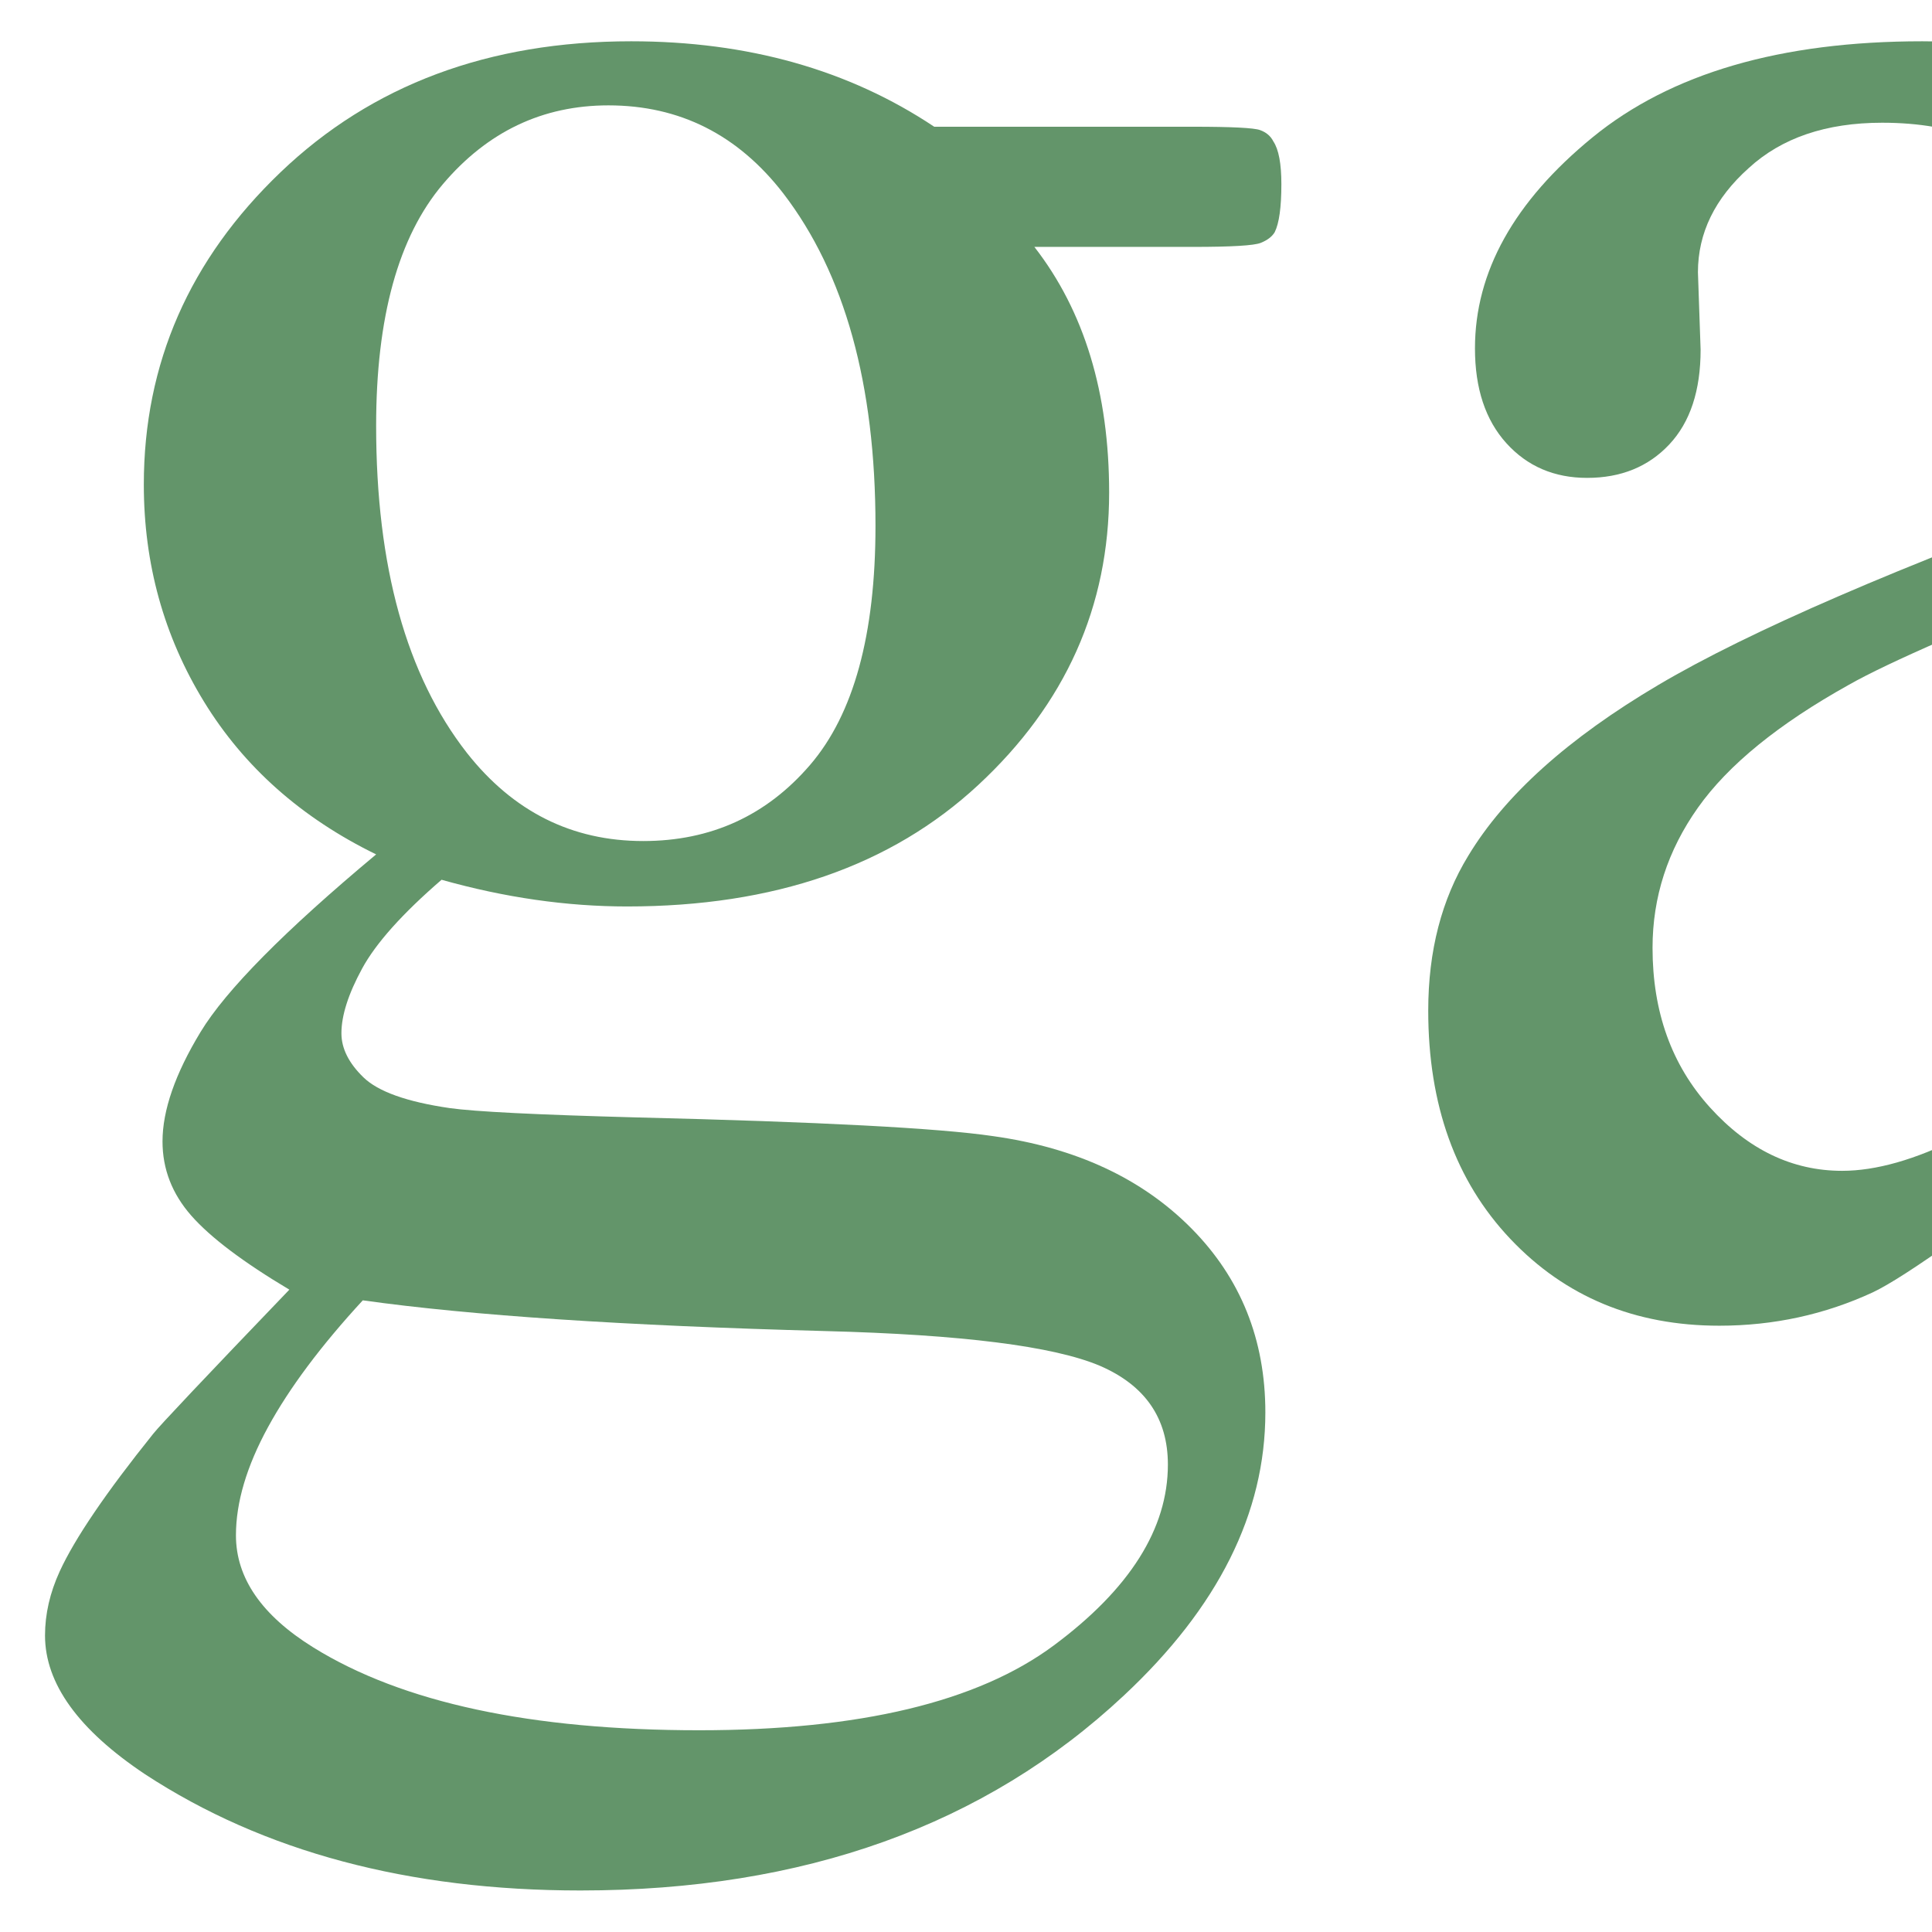
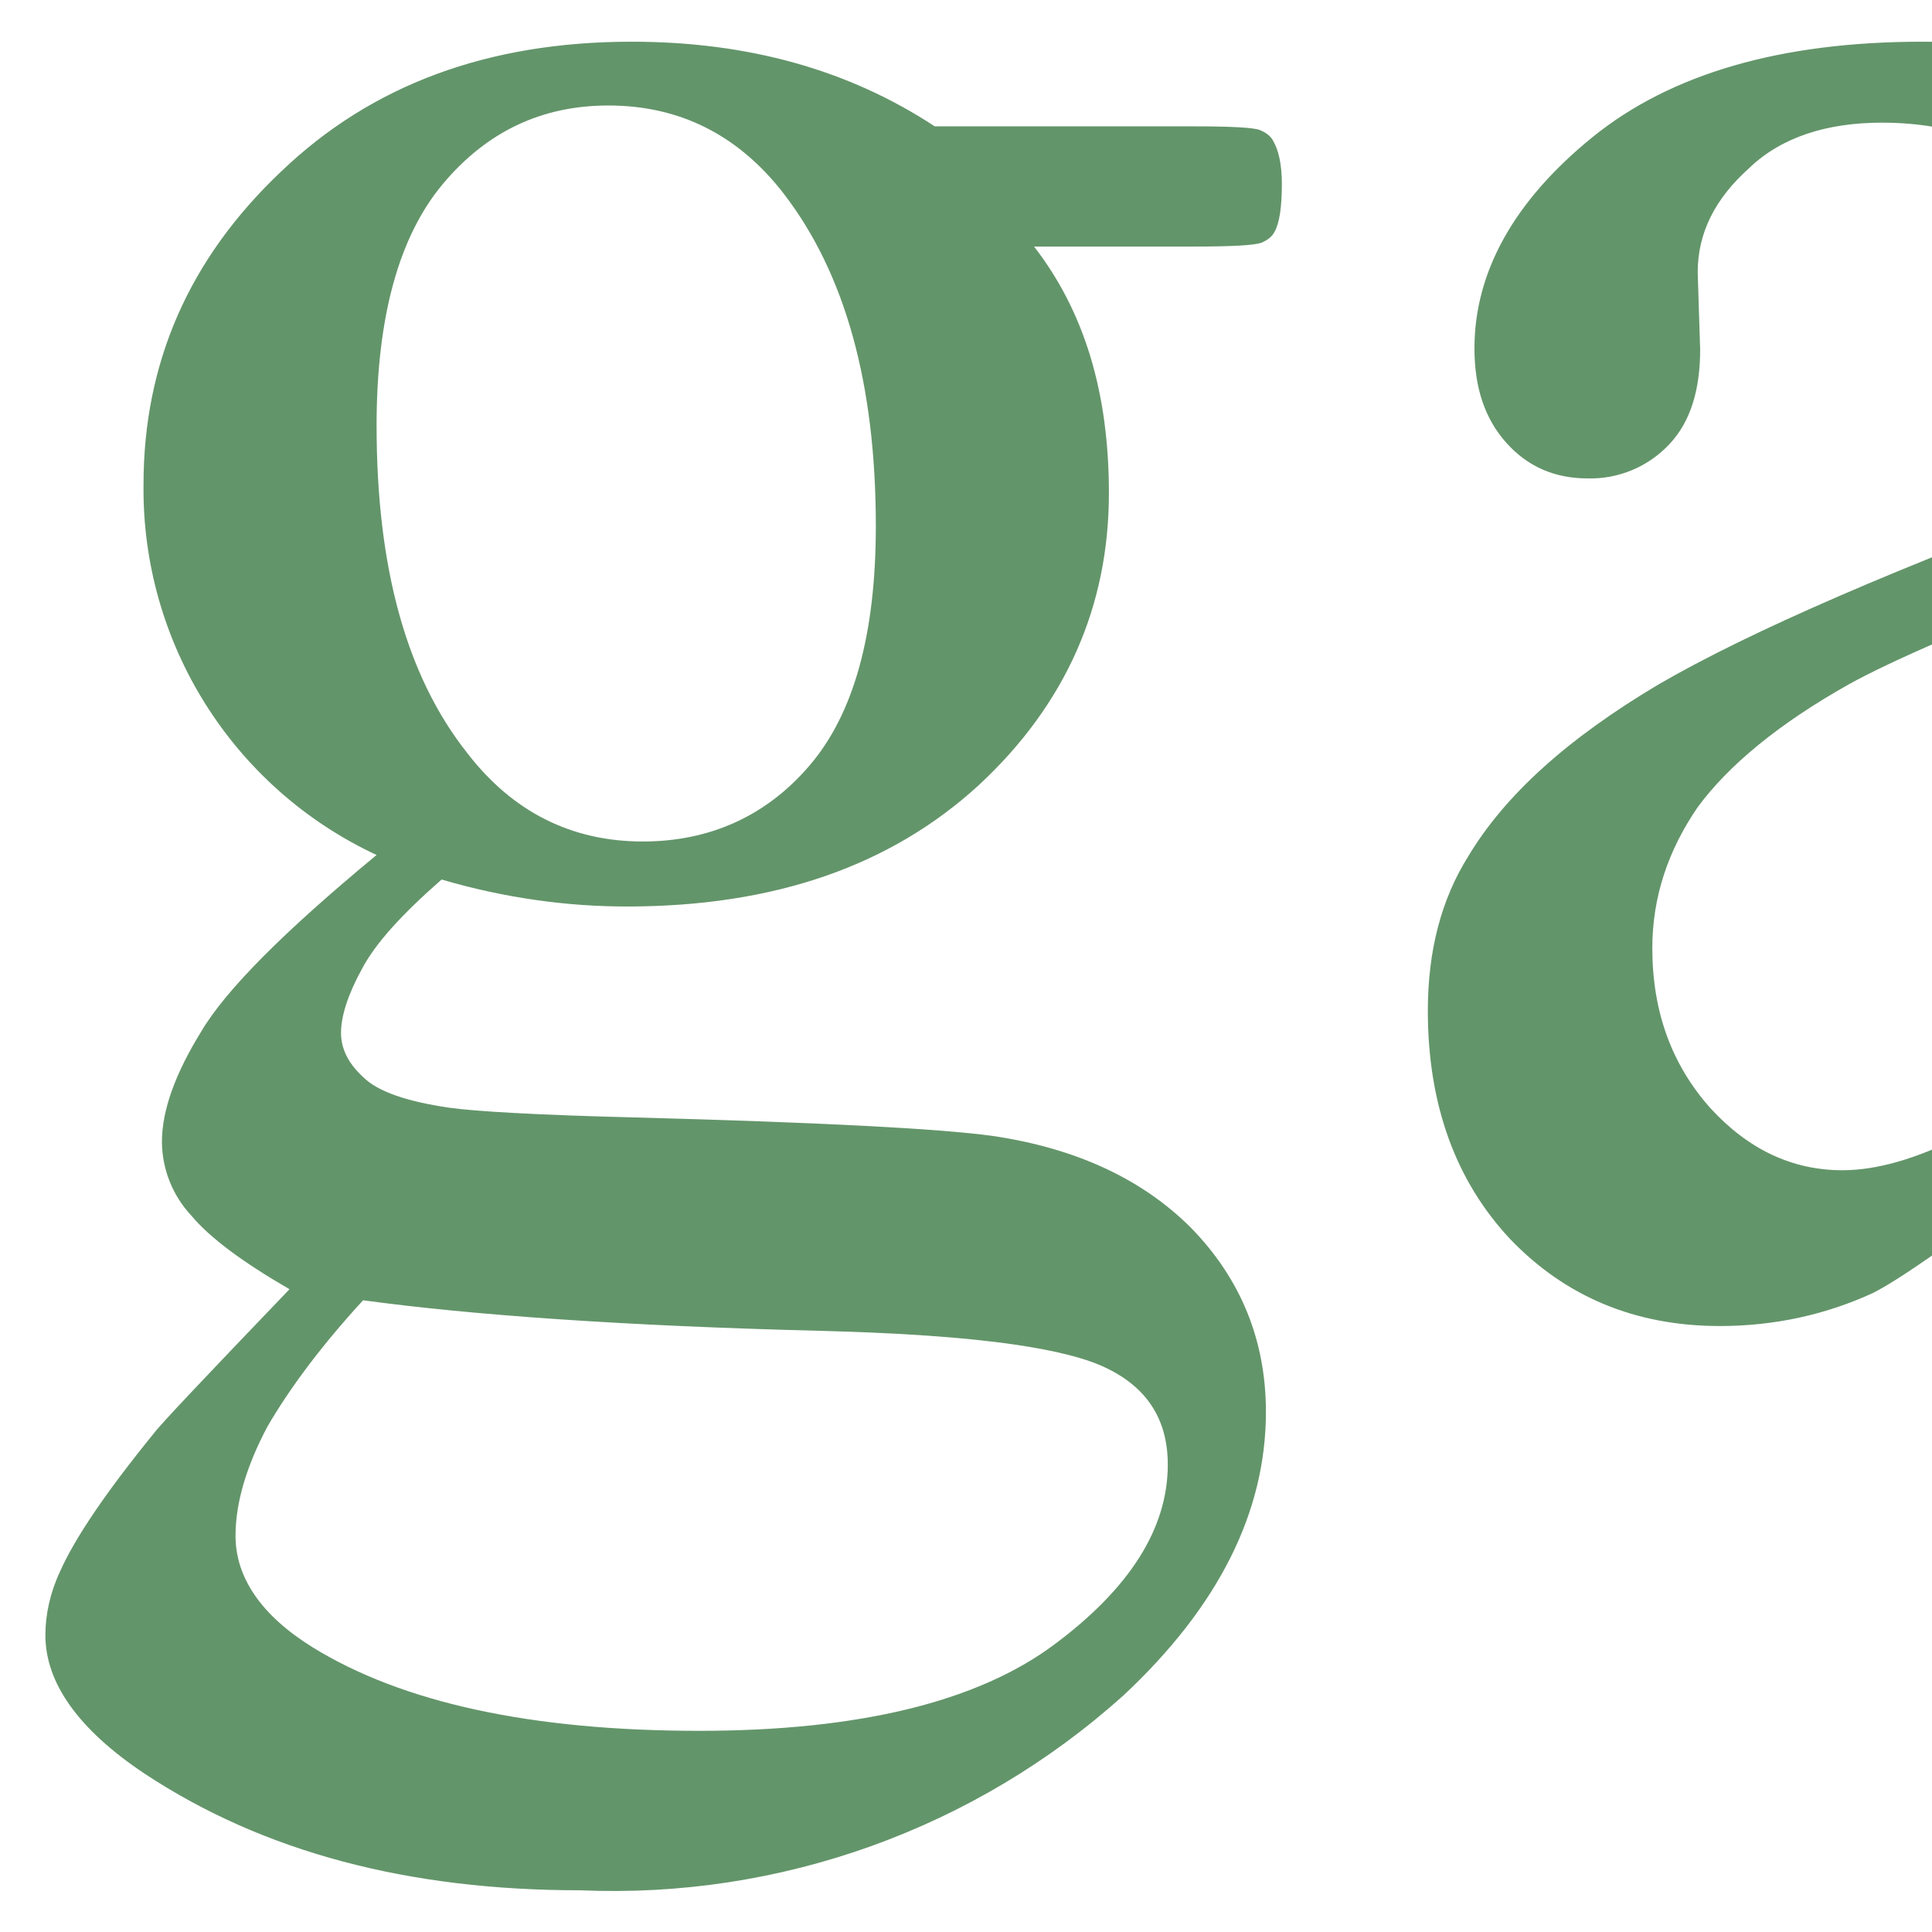
- <svg xmlns="http://www.w3.org/2000/svg" width="100%" height="100%" viewBox="0 0 1575 1575" version="1.1" xml:space="preserve" style="fill-rule:evenodd;clip-rule:evenodd;stroke-linejoin:round;stroke-miterlimit:2;">
-   <style>
-             path {
-                 fill: #63956a;
-                 fill-rule:nonzero;
-             }
- 
-             @media (prefers-color-scheme: light) {
-                 path {
-                     fill: #190009;
-                 }
-             }
- 
-             @media (prefers-color-scheme: dark) {
-                 path {
-                     fill: #f8f8f8;
-                 }
-             }
-         </style>
-   <path d="M306.634,696.517c-60.953,-29.751 -107.756,-71.293 -140.409,-124.627c-32.653,-53.334 -48.98,-112.291 -48.98,-176.872c0,-98.686 37.189,-183.584 111.566,-254.696c74.377,-71.112 169.615,-106.667 285.716,-106.667c95.057,-0 177.416,23.22 247.077,69.66l211.158,-0c31.202,-0 49.342,0.907 54.422,2.721c5.079,1.814 8.707,4.898 10.884,9.252c4.354,6.53 6.531,18.141 6.531,34.83c-0,18.866 -1.814,31.928 -5.442,39.184c-2.177,3.628 -5.987,6.531 -11.429,8.708c-5.442,2.176 -23.764,3.265 -54.966,3.265l-129.525,-0c40.635,52.245 60.953,119.003 60.953,200.273c-0,92.881 -35.556,172.337 -106.668,238.37c-71.111,66.032 -166.532,99.048 -286.26,99.048c-49.343,-0 -99.774,-7.256 -151.294,-21.769c-31.928,27.574 -53.515,51.701 -64.762,72.381c-11.248,20.681 -16.871,38.277 -16.871,52.79c-0,12.336 5.986,24.309 17.959,35.919c11.973,11.61 35.374,19.954 70.205,25.034c20.317,2.902 71.111,5.442 152.382,7.619c149.479,3.628 246.351,8.707 290.614,15.238c67.484,9.433 121.362,34.467 161.634,75.103c40.272,40.635 60.409,90.703 60.409,150.205c-0,81.996 -38.459,158.913 -115.375,230.75c-113.199,105.942 -260.864,158.913 -442.997,158.913c-140.046,-0 -258.324,-31.565 -354.832,-94.695c-54.423,-36.281 -81.634,-74.014 -81.634,-113.198c0,-17.415 3.991,-34.83 11.973,-52.245c12.336,-26.849 37.733,-64.219 76.191,-112.11c5.08,-6.531 42.087,-45.715 111.021,-117.552c-37.732,-22.494 -64.399,-42.631 -80,-60.409c-15.601,-17.777 -23.402,-37.914 -23.402,-60.408c0,-25.397 10.341,-55.148 31.021,-89.252c20.68,-34.105 68.39,-82.359 143.13,-144.763Zm189.389,-610.617c-53.696,-0 -98.685,21.406 -134.967,64.218c-36.281,42.812 -54.422,108.482 -54.422,197.008c0,114.65 24.672,203.539 74.014,266.669c37.733,47.891 85.625,71.837 143.675,71.837c55.148,0 100.5,-20.68 136.055,-62.041c35.556,-41.361 53.334,-106.305 53.334,-194.832c0,-115.375 -25.034,-205.715 -75.103,-271.022c-37.007,-47.891 -84.535,-71.837 -142.586,-71.837Zm-200.273,974.157c-34.105,37.007 -59.865,71.474 -77.28,103.402c-17.415,31.927 -26.122,61.315 -26.122,88.164c-0,34.83 21.043,65.306 63.129,91.429c72.563,44.989 177.417,67.483 314.561,67.483c130.613,0 226.94,-23.038 288.981,-69.116c62.042,-46.077 93.062,-95.239 93.062,-147.484c0,-37.733 -18.503,-64.581 -55.51,-80.545c-37.733,-15.963 -112.473,-25.397 -224.22,-28.299c-163.266,-4.354 -288.8,-12.699 -376.601,-25.034Z" />
-   <path d="M1719.43,916.382c-102.314,79.094 -166.532,124.808 -192.655,137.144c-39.184,18.141 -80.907,27.211 -125.171,27.211c-68.934,0 -125.715,-23.583 -170.341,-70.749c-44.626,-47.166 -66.939,-109.207 -66.939,-186.124c-0,-48.617 10.884,-90.703 32.653,-126.259c29.751,-49.343 81.452,-95.783 155.103,-139.321c73.651,-43.537 196.101,-96.508 367.35,-158.912l-0,-39.184c-0,-99.412 -15.783,-167.621 -47.348,-204.628c-31.564,-37.007 -77.46,-55.51 -137.688,-55.51c-45.714,-0 -81.996,12.335 -108.844,37.007c-27.574,24.671 -41.361,52.971 -41.361,84.898l2.177,63.13c0,33.379 -8.526,59.139 -25.578,77.279c-17.053,18.141 -39.366,27.212 -66.94,27.212c-26.848,-0 -48.798,-9.434 -65.85,-28.3c-17.053,-18.866 -25.579,-44.626 -25.579,-77.279c0,-62.405 31.928,-119.729 95.783,-171.975c63.855,-52.245 153.471,-78.367 268.846,-78.367c88.526,-0 161.089,14.875 217.688,44.626c42.812,22.494 74.377,57.687 94.695,105.579c13.061,31.202 19.592,95.057 19.592,191.566l-0,338.506c-0,95.057 1.814,153.289 5.442,174.695c3.628,21.406 9.615,35.737 17.959,42.993c8.345,7.257 17.96,10.885 28.844,10.885c11.61,-0 21.769,-2.54 30.477,-7.619c15.238,-9.434 44.626,-35.919 88.163,-79.457l0,60.953c-81.27,108.844 -158.912,163.267 -232.926,163.267c-35.556,-0 -63.856,-12.336 -84.899,-37.007c-21.043,-24.672 -31.928,-66.758 -32.653,-126.26Zm-0,-70.749l-0,-379.866c-109.57,43.537 -180.319,74.377 -212.247,92.517c-57.324,31.928 -98.322,65.307 -122.994,100.137c-24.671,34.83 -37.007,72.926 -37.007,114.287c0,52.245 15.601,95.601 46.803,130.069c31.202,34.467 67.121,51.701 107.756,51.701c55.148,-0 127.711,-36.282 217.689,-108.845Z" />
-   <path d="M2092.77,63.043l469.119,-0l-0,40.272l-30.477,-0c-28.299,-0 -49.887,6.893 -64.762,20.68c-14.875,13.787 -22.313,32.291 -22.313,55.511c-0,25.397 7.619,55.511 22.857,90.341l231.839,550.752l232.927,-571.433c16.689,-40.635 25.034,-71.474 25.034,-92.517c-0,-10.159 -2.903,-18.504 -8.708,-25.035c-7.982,-10.884 -18.14,-18.322 -30.476,-22.313c-12.336,-3.991 -37.37,-5.986 -75.103,-5.986l0,-40.272l325.445,-0l-0,40.272c-37.733,2.902 -63.856,10.522 -78.368,22.857c-25.397,21.769 -48.254,58.051 -68.572,108.845l-353.744,855.516l-44.626,0l-355.921,-841.367c-15.964,-39.184 -31.202,-67.302 -45.715,-84.354c-14.512,-17.052 -33.016,-31.383 -55.511,-42.994c-12.335,-6.53 -36.644,-12.698 -72.925,-18.503l-0,-40.272Z" />
+ <svg xmlns="http://www.w3.org/2000/svg" xml:space="preserve" style="fill-rule:evenodd;clip-rule:evenodd;stroke-linejoin:round;stroke-miterlimit:2" viewBox="0 0 1575 1575">
+   <style>path{fill:#63956a;fill-rule:nonzero}@media (prefers-color-scheme:light){path{fill:#190009}}@media (prefers-color-scheme:dark){path{fill:#f8f8f8}}</style>
+   <path d="M307 697a329 329 0 0 1-190-302c0-99 37-184 112-255C303 69 398 34 515 34c95 0 177 23 247 69h211c31 0 49 1 54 3s9 5 11 9c4 7 7 18 7 35 0 19-2 32-6 39-2 4-6 7-11 9-6 2-24 3-55 3H843c41 53 61 119 61 201 0 92-35 172-106 238-72 66-167 99-287 99-49 0-100-7-151-22-32 28-54 52-65 73-11 20-17 38-17 52 0 13 6 25 18 36 12 12 36 20 70 25 21 3 72 6 153 8 149 4 246 9 290 15 68 10 122 35 162 75 40 41 61 91 61 150 0 82-39 159-116 231a622 622 0 0 1-443 159c-140 0-258-31-355-95-54-36-81-74-81-113 0-17 4-35 12-52 12-27 37-64 76-112 5-7 42-46 111-118-38-22-65-42-80-60a89 89 0 0 1-24-60c0-26 11-56 32-90 20-34 68-82 143-144ZM496 86c-54 0-99 21-135 64s-54 109-54 197c0 115 24 204 74 267 37 48 85 72 143 72 55 0 101-21 136-62 36-42 54-107 54-195 0-116-25-206-75-271-37-48-85-72-143-72Zm-200 974c-34 37-60 72-78 103-17 32-26 62-26 89 0 34 21 65 63 91 73 45 178 68 315 68 131 0 227-24 289-70s93-95 93-147c0-38-18-65-55-81-38-16-113-25-225-28-163-4-288-13-376-25ZM1719 916c-102 79-166 125-192 138-39 18-81 27-125 27-69 0-126-24-171-71-44-47-67-109-67-186 0-49 11-91 33-126 30-50 81-96 155-140 74-43 196-96 367-159v-39c0-99-15-167-47-204-31-37-77-56-138-56-45 0-82 12-108 37-28 25-42 53-42 85l2 63c0 33-8 59-25 77a88 88 0 0 1-67 28c-27 0-49-10-66-29s-26-44-26-77c0-62 32-120 96-172s154-78 269-78c89 0 161 15 218 44 43 23 74 58 94 106 13 31 20 95 20 191v339c0 95 2 153 5 175 4 21 10 35 18 43 9 7 18 11 29 11 12 0 22-3 31-8 15-10 44-36 88-80v61c-81 109-159 164-233 164-36 0-64-13-85-37-21-25-32-67-33-127Zm0-70V466c-109 43-180 74-212 92-57 32-98 66-123 100-24 35-37 73-37 115 0 52 16 95 47 130 31 34 67 51 108 51 55 0 127-36 217-108ZM2093 63h469v40h-31c-28 0-49 7-64 21a72 72 0 0 0-23 56c0 25 8 55 23 90l232 551 233-572c17-40 25-71 25-92 0-11-3-19-9-25-8-11-18-19-30-23-13-4-38-6-75-6V63h325v40c-38 3-64 11-78 23-26 22-48 58-69 109l-354 856h-44l-356-842c-16-39-31-67-46-84-14-17-33-32-55-43-13-7-37-13-73-19V63Z" />
</svg>
